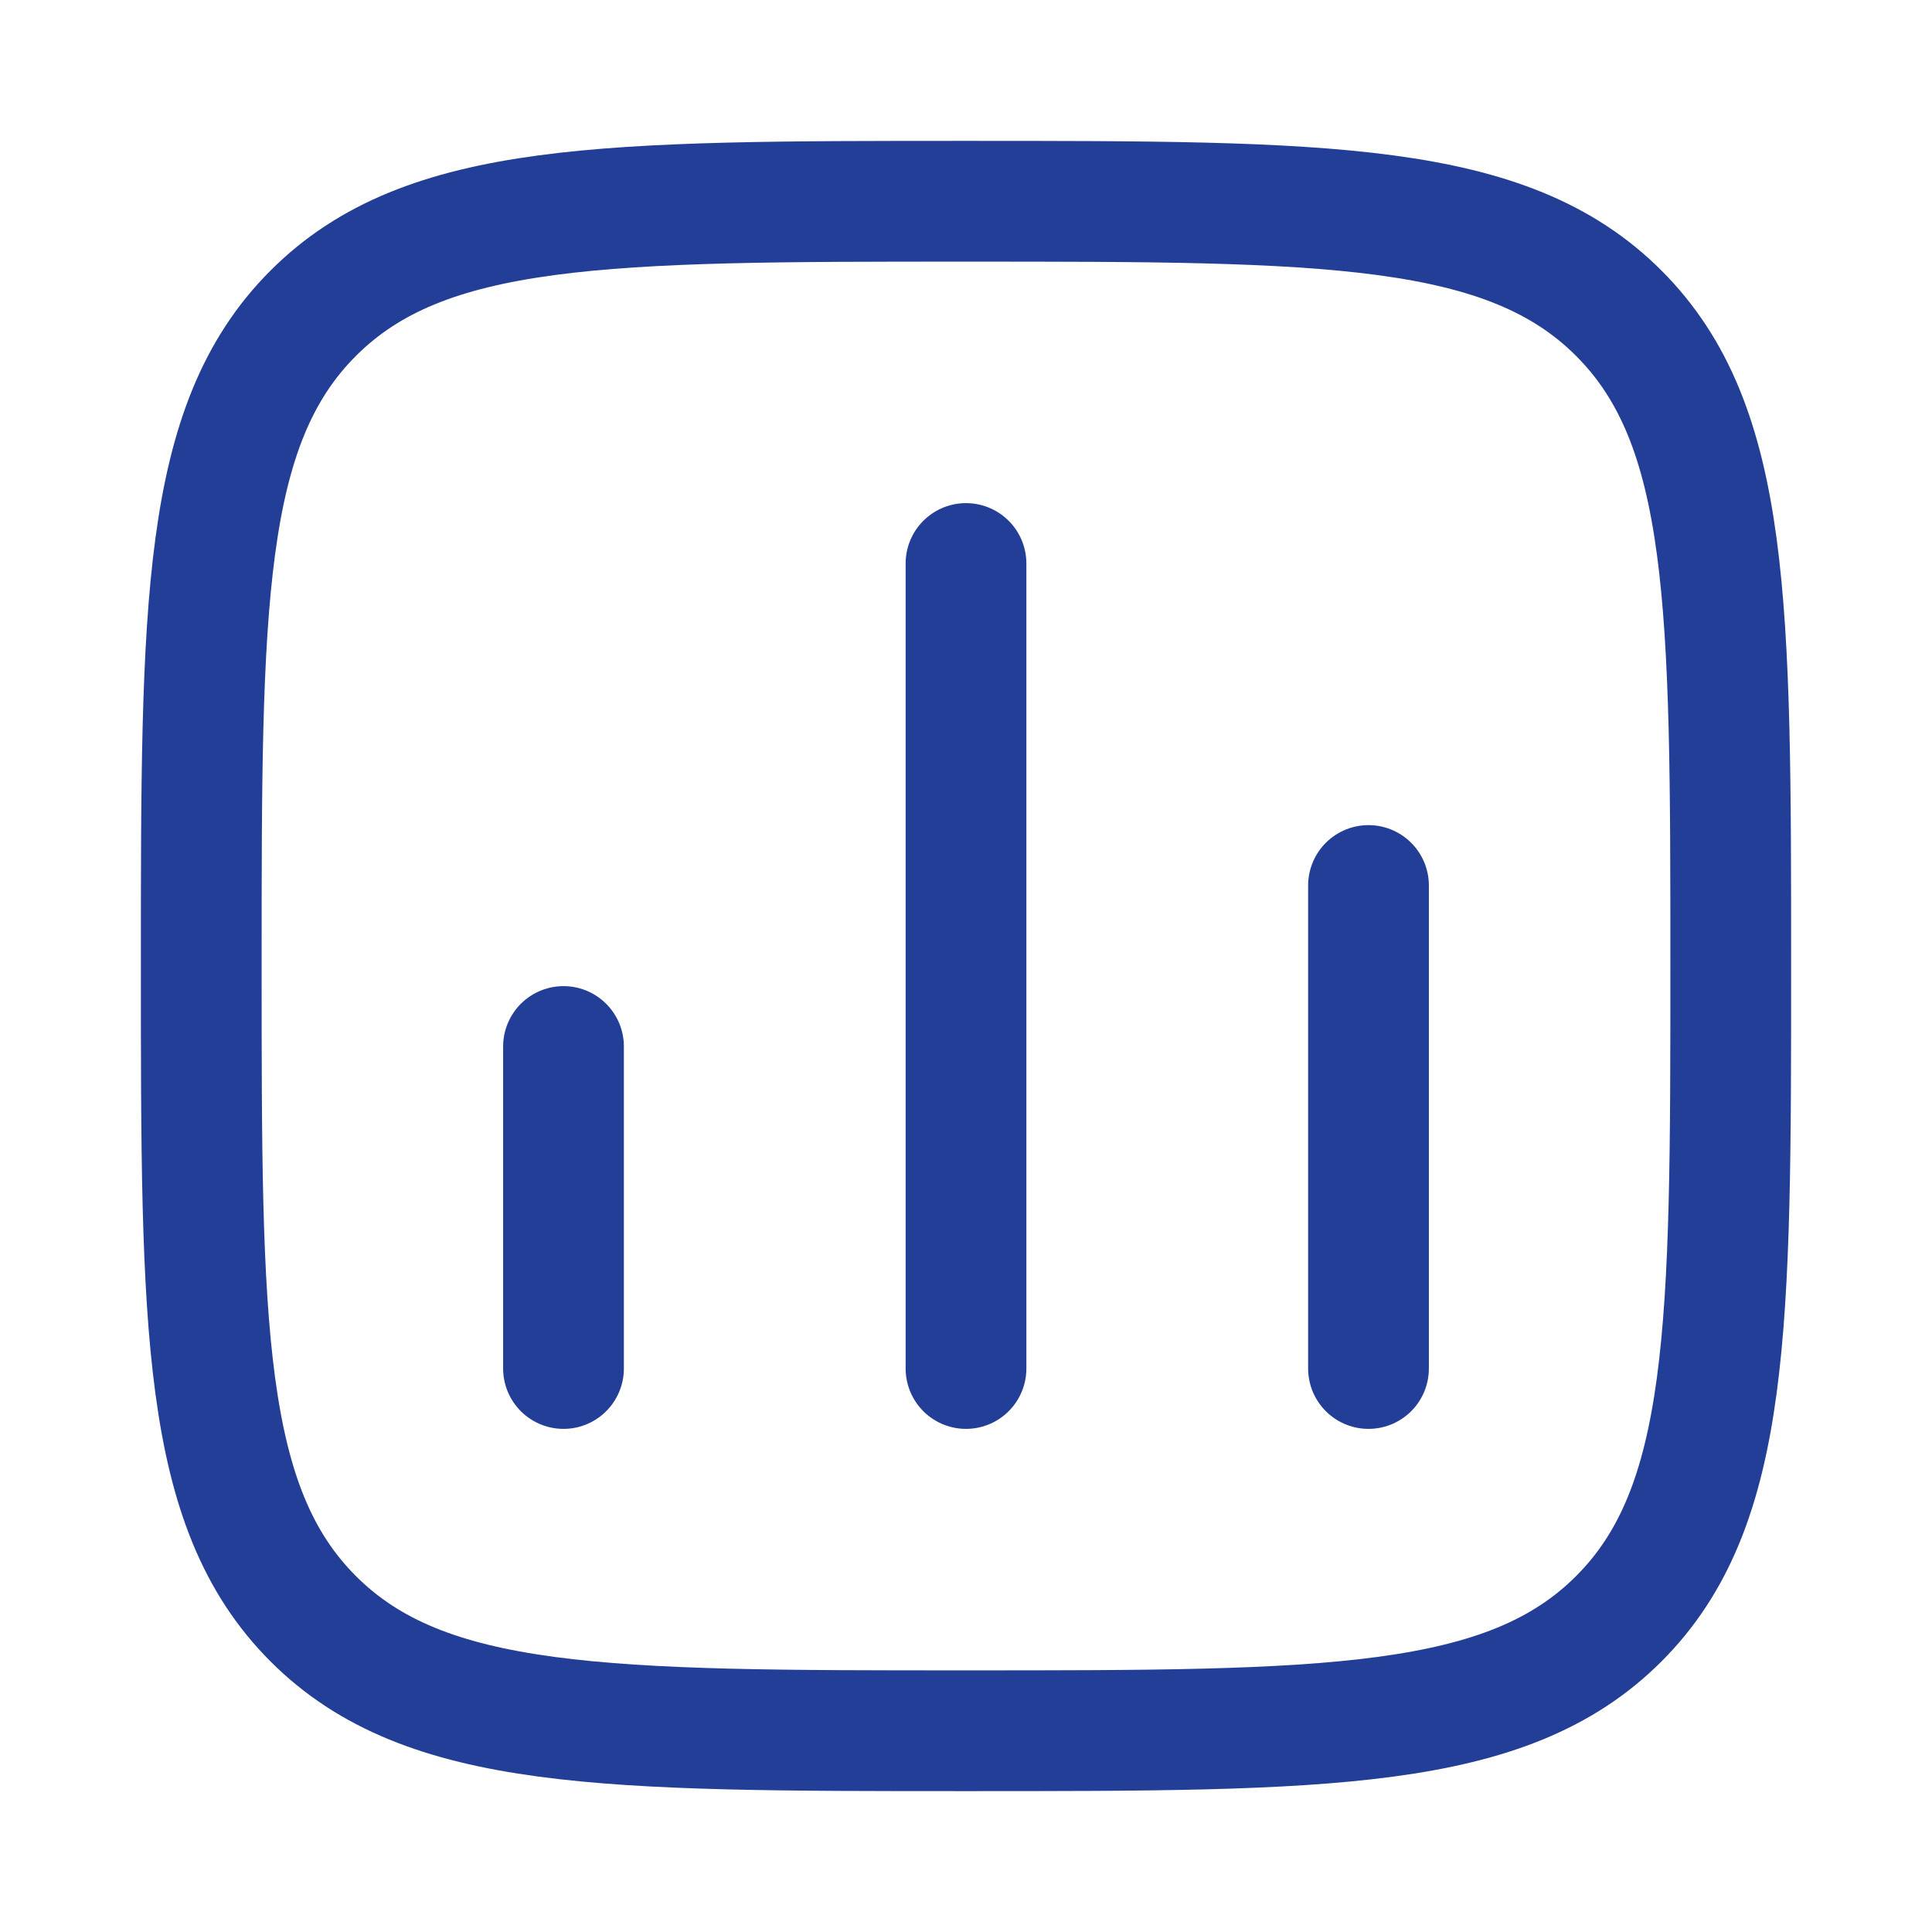
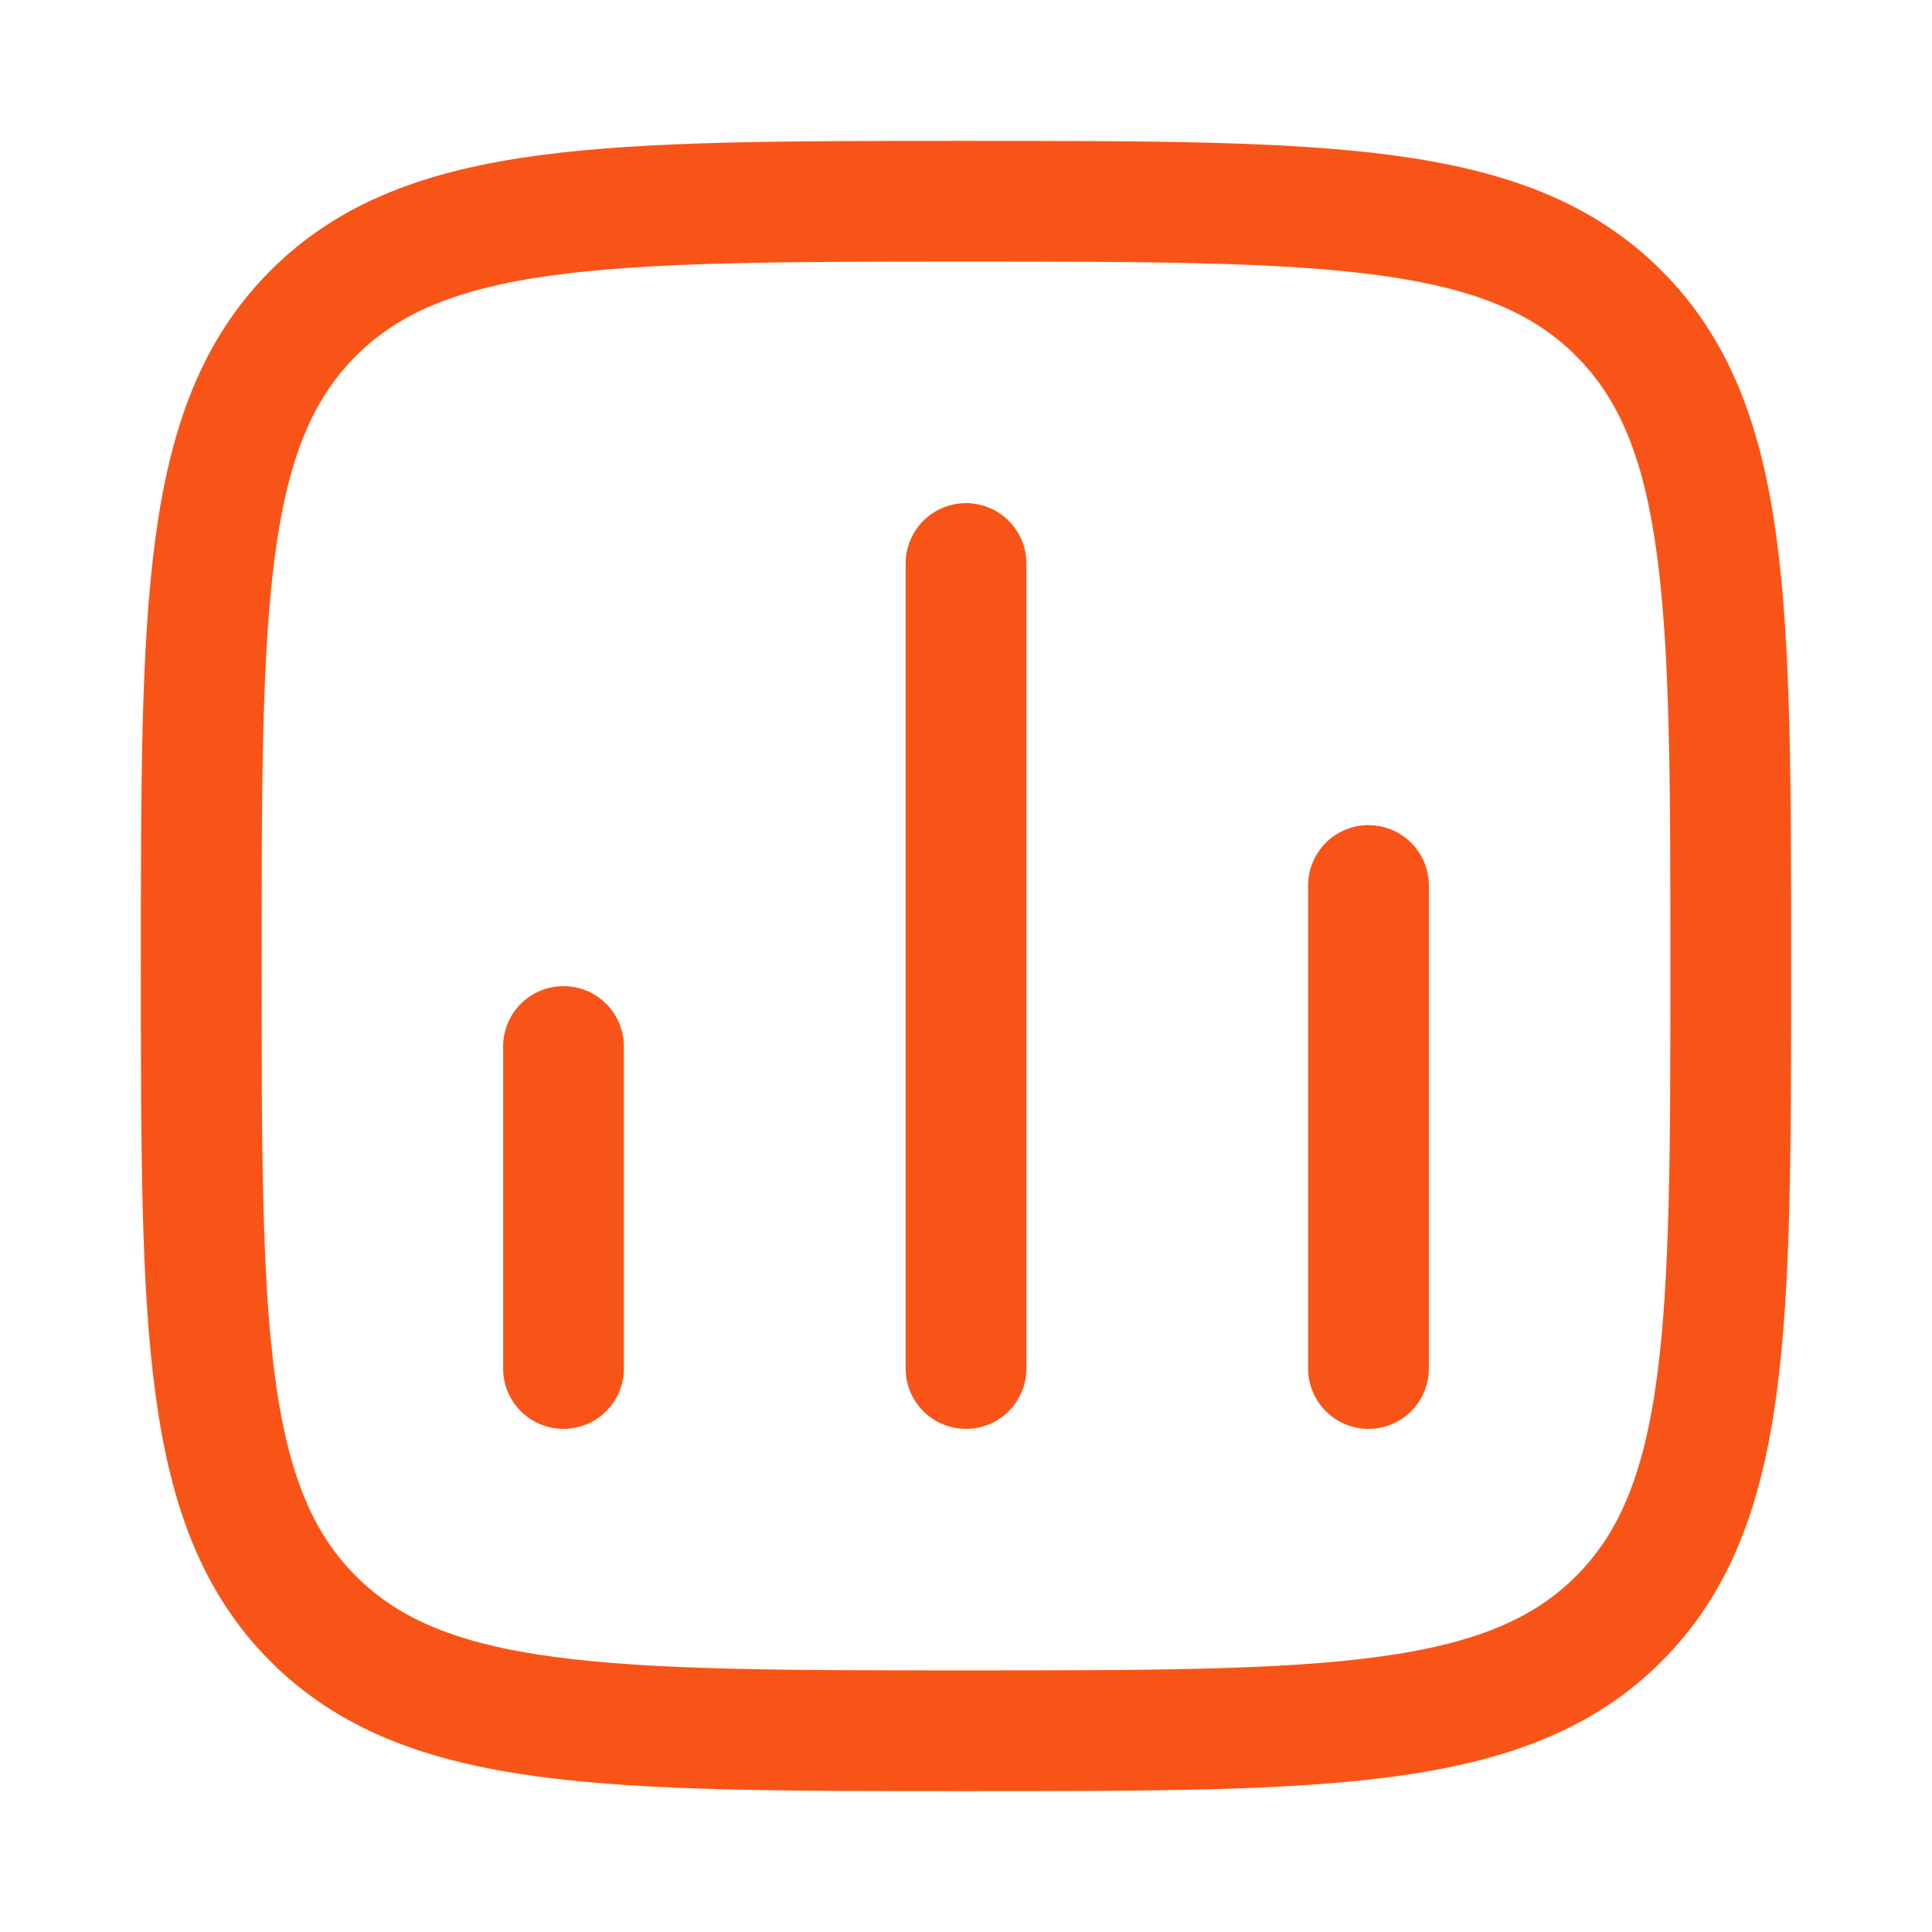
<svg xmlns="http://www.w3.org/2000/svg" width="24" height="24" viewBox="0 0 24 24" fill="none">
-   <path d="M7 17V13" stroke="#233E97" stroke-width="1.5" stroke-linecap="round" />
-   <path d="M12 17V7" stroke="#233E97" stroke-width="1.5" stroke-linecap="round" />
-   <path d="M17 17V11" stroke="#233E97" stroke-width="1.5" stroke-linecap="round" />
-   <path d="M2.5 12C2.5 7.522 2.5 5.282 3.891 3.891C5.282 2.5 7.522 2.5 12 2.5C16.478 2.5 18.718 2.5 20.109 3.891C21.5 5.282 21.5 7.522 21.5 12C21.5 16.478 21.5 18.718 20.109 20.109C18.718 21.5 16.478 21.5 12 21.5C7.522 21.5 5.282 21.5 3.891 20.109C2.5 18.718 2.5 16.478 2.5 12Z" stroke="#233E97" stroke-width="1.5" stroke-linejoin="round" />
+   <path d="M7 17V13" stroke="#F95417" stroke-width="1.5" stroke-linecap="round" />
+   <path d="M12 17V7" stroke="#F95417" stroke-width="1.5" stroke-linecap="round" />
+   <path d="M17 17V11" stroke="#F95417" stroke-width="1.5" stroke-linecap="round" />
+   <path d="M2.5 12C2.5 7.522 2.5 5.282 3.891 3.891C5.282 2.5 7.522 2.5 12 2.5C16.478 2.5 18.718 2.5 20.109 3.891C21.5 5.282 21.5 7.522 21.5 12C21.5 16.478 21.5 18.718 20.109 20.109C18.718 21.5 16.478 21.5 12 21.5C7.522 21.5 5.282 21.5 3.891 20.109C2.5 18.718 2.5 16.478 2.5 12Z" stroke="#F95417" stroke-width="1.5" stroke-linejoin="round" />
</svg>
